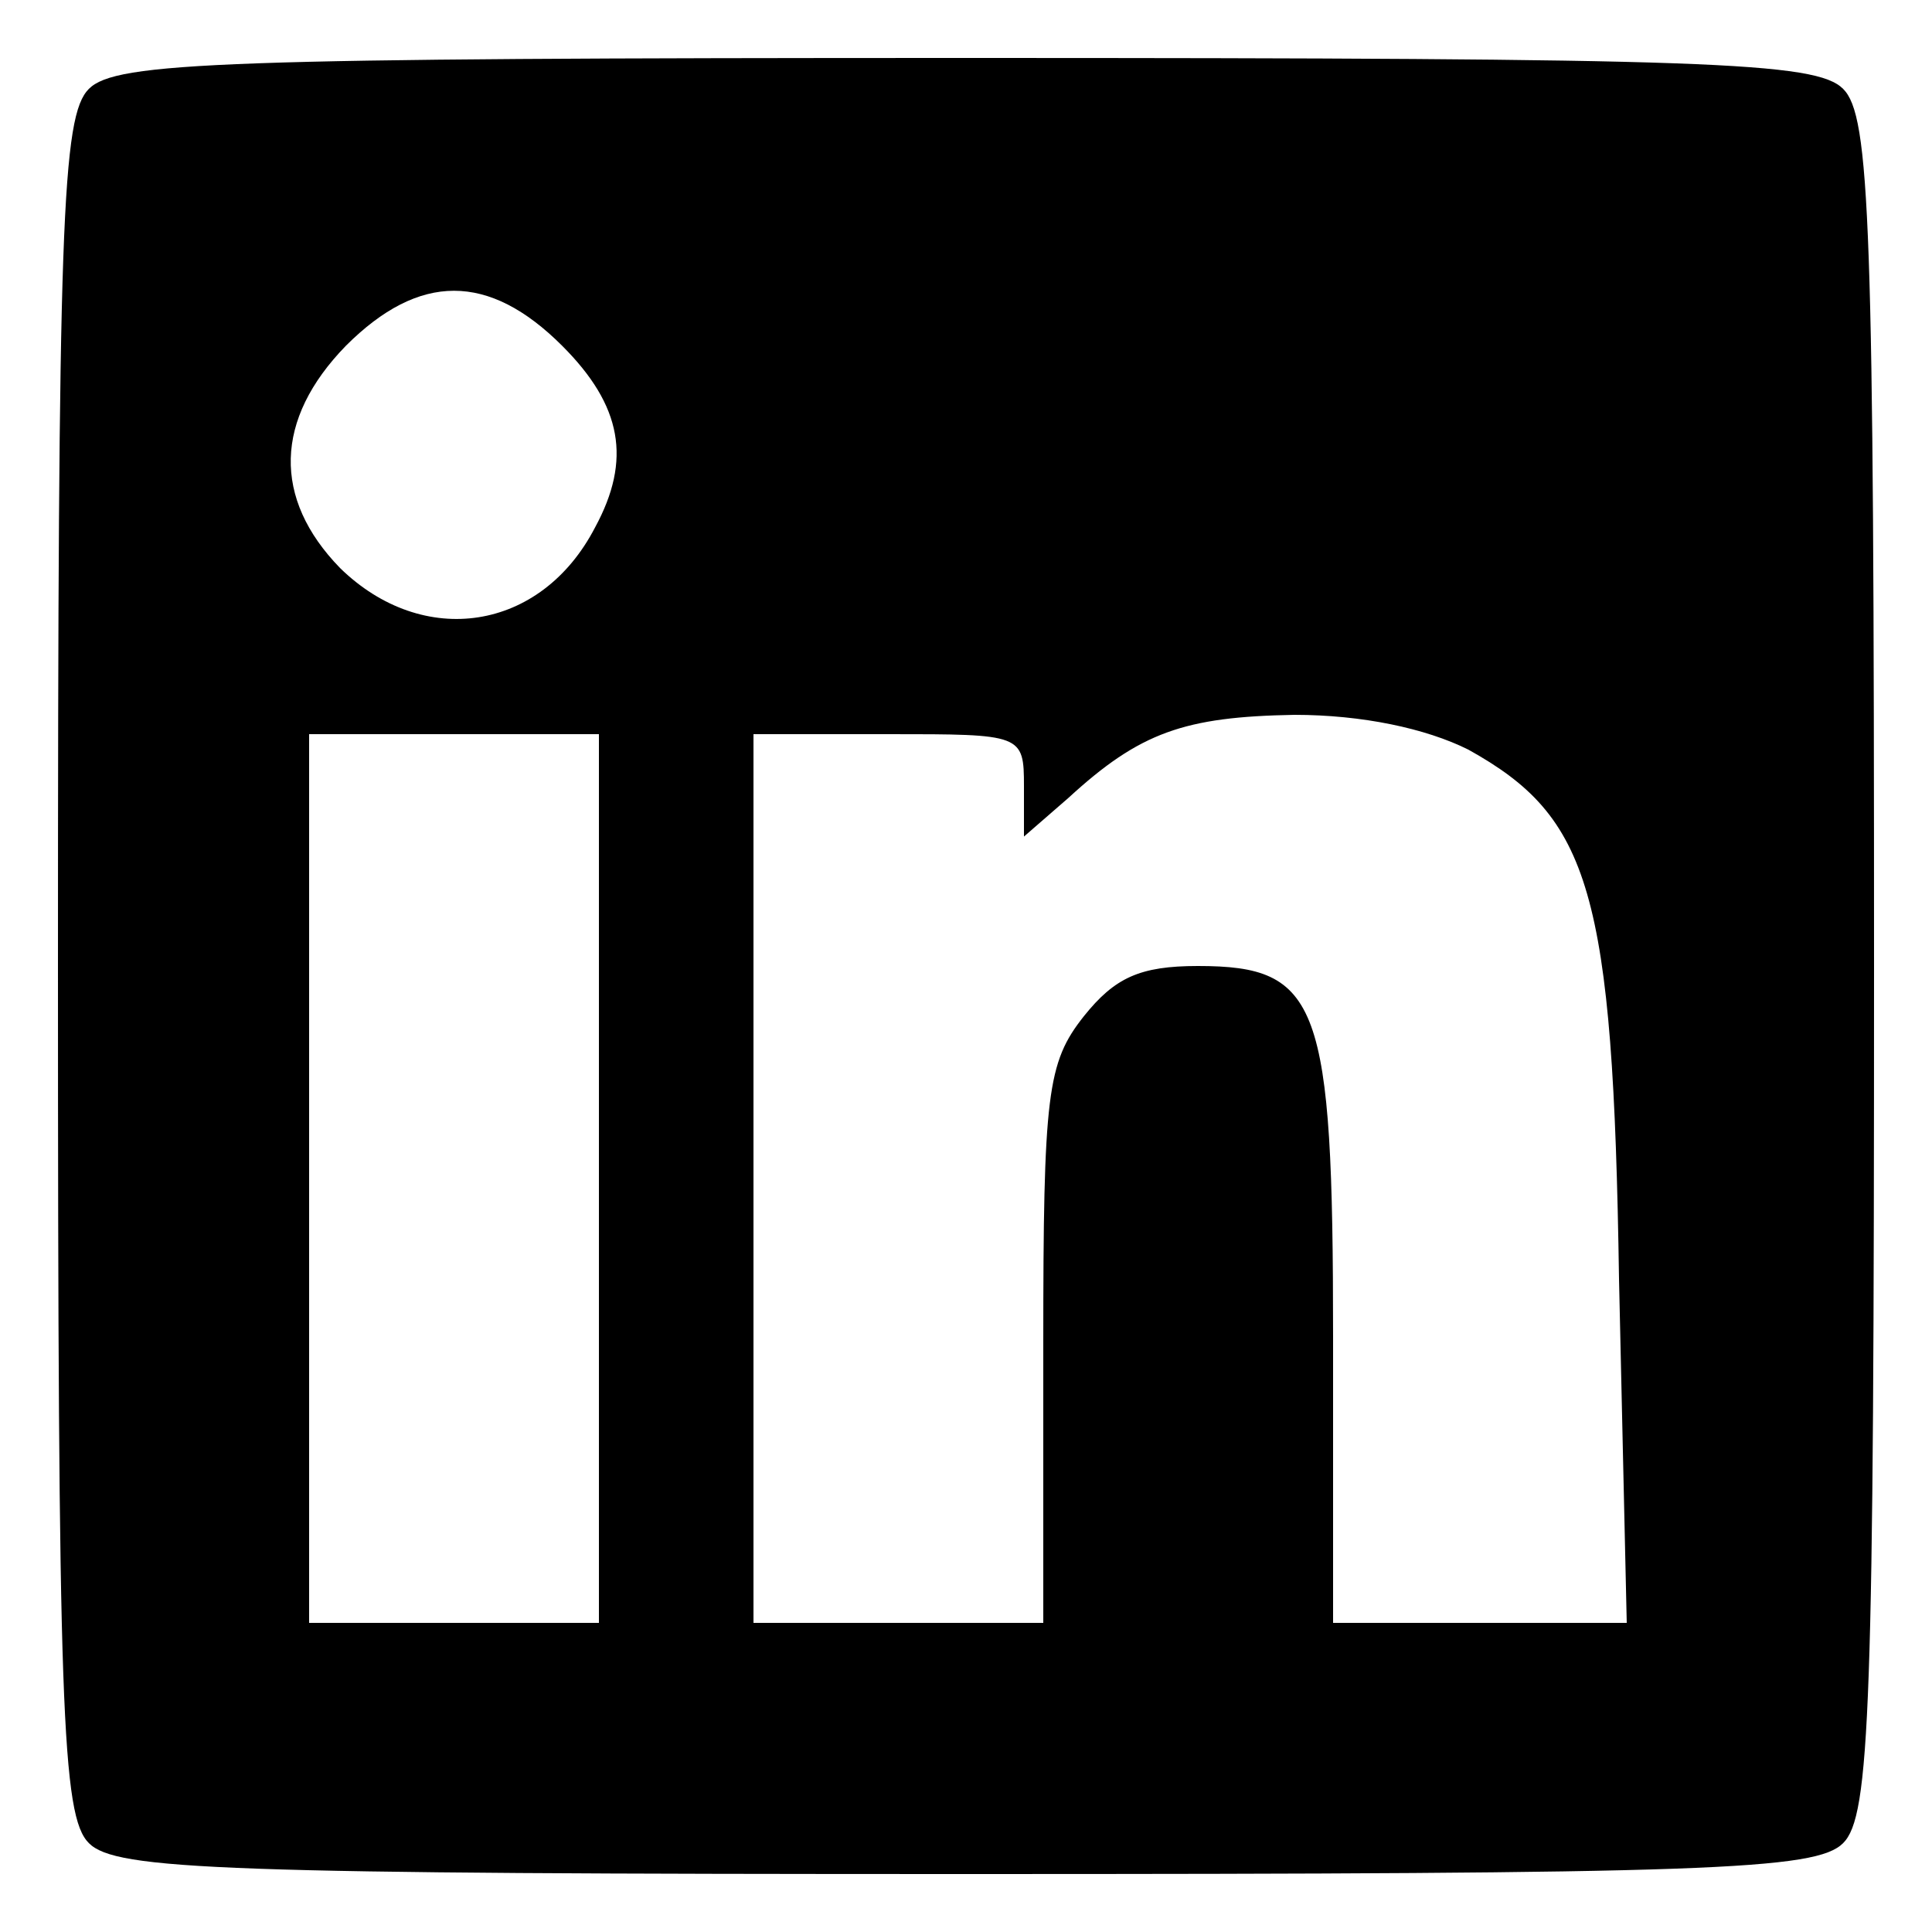
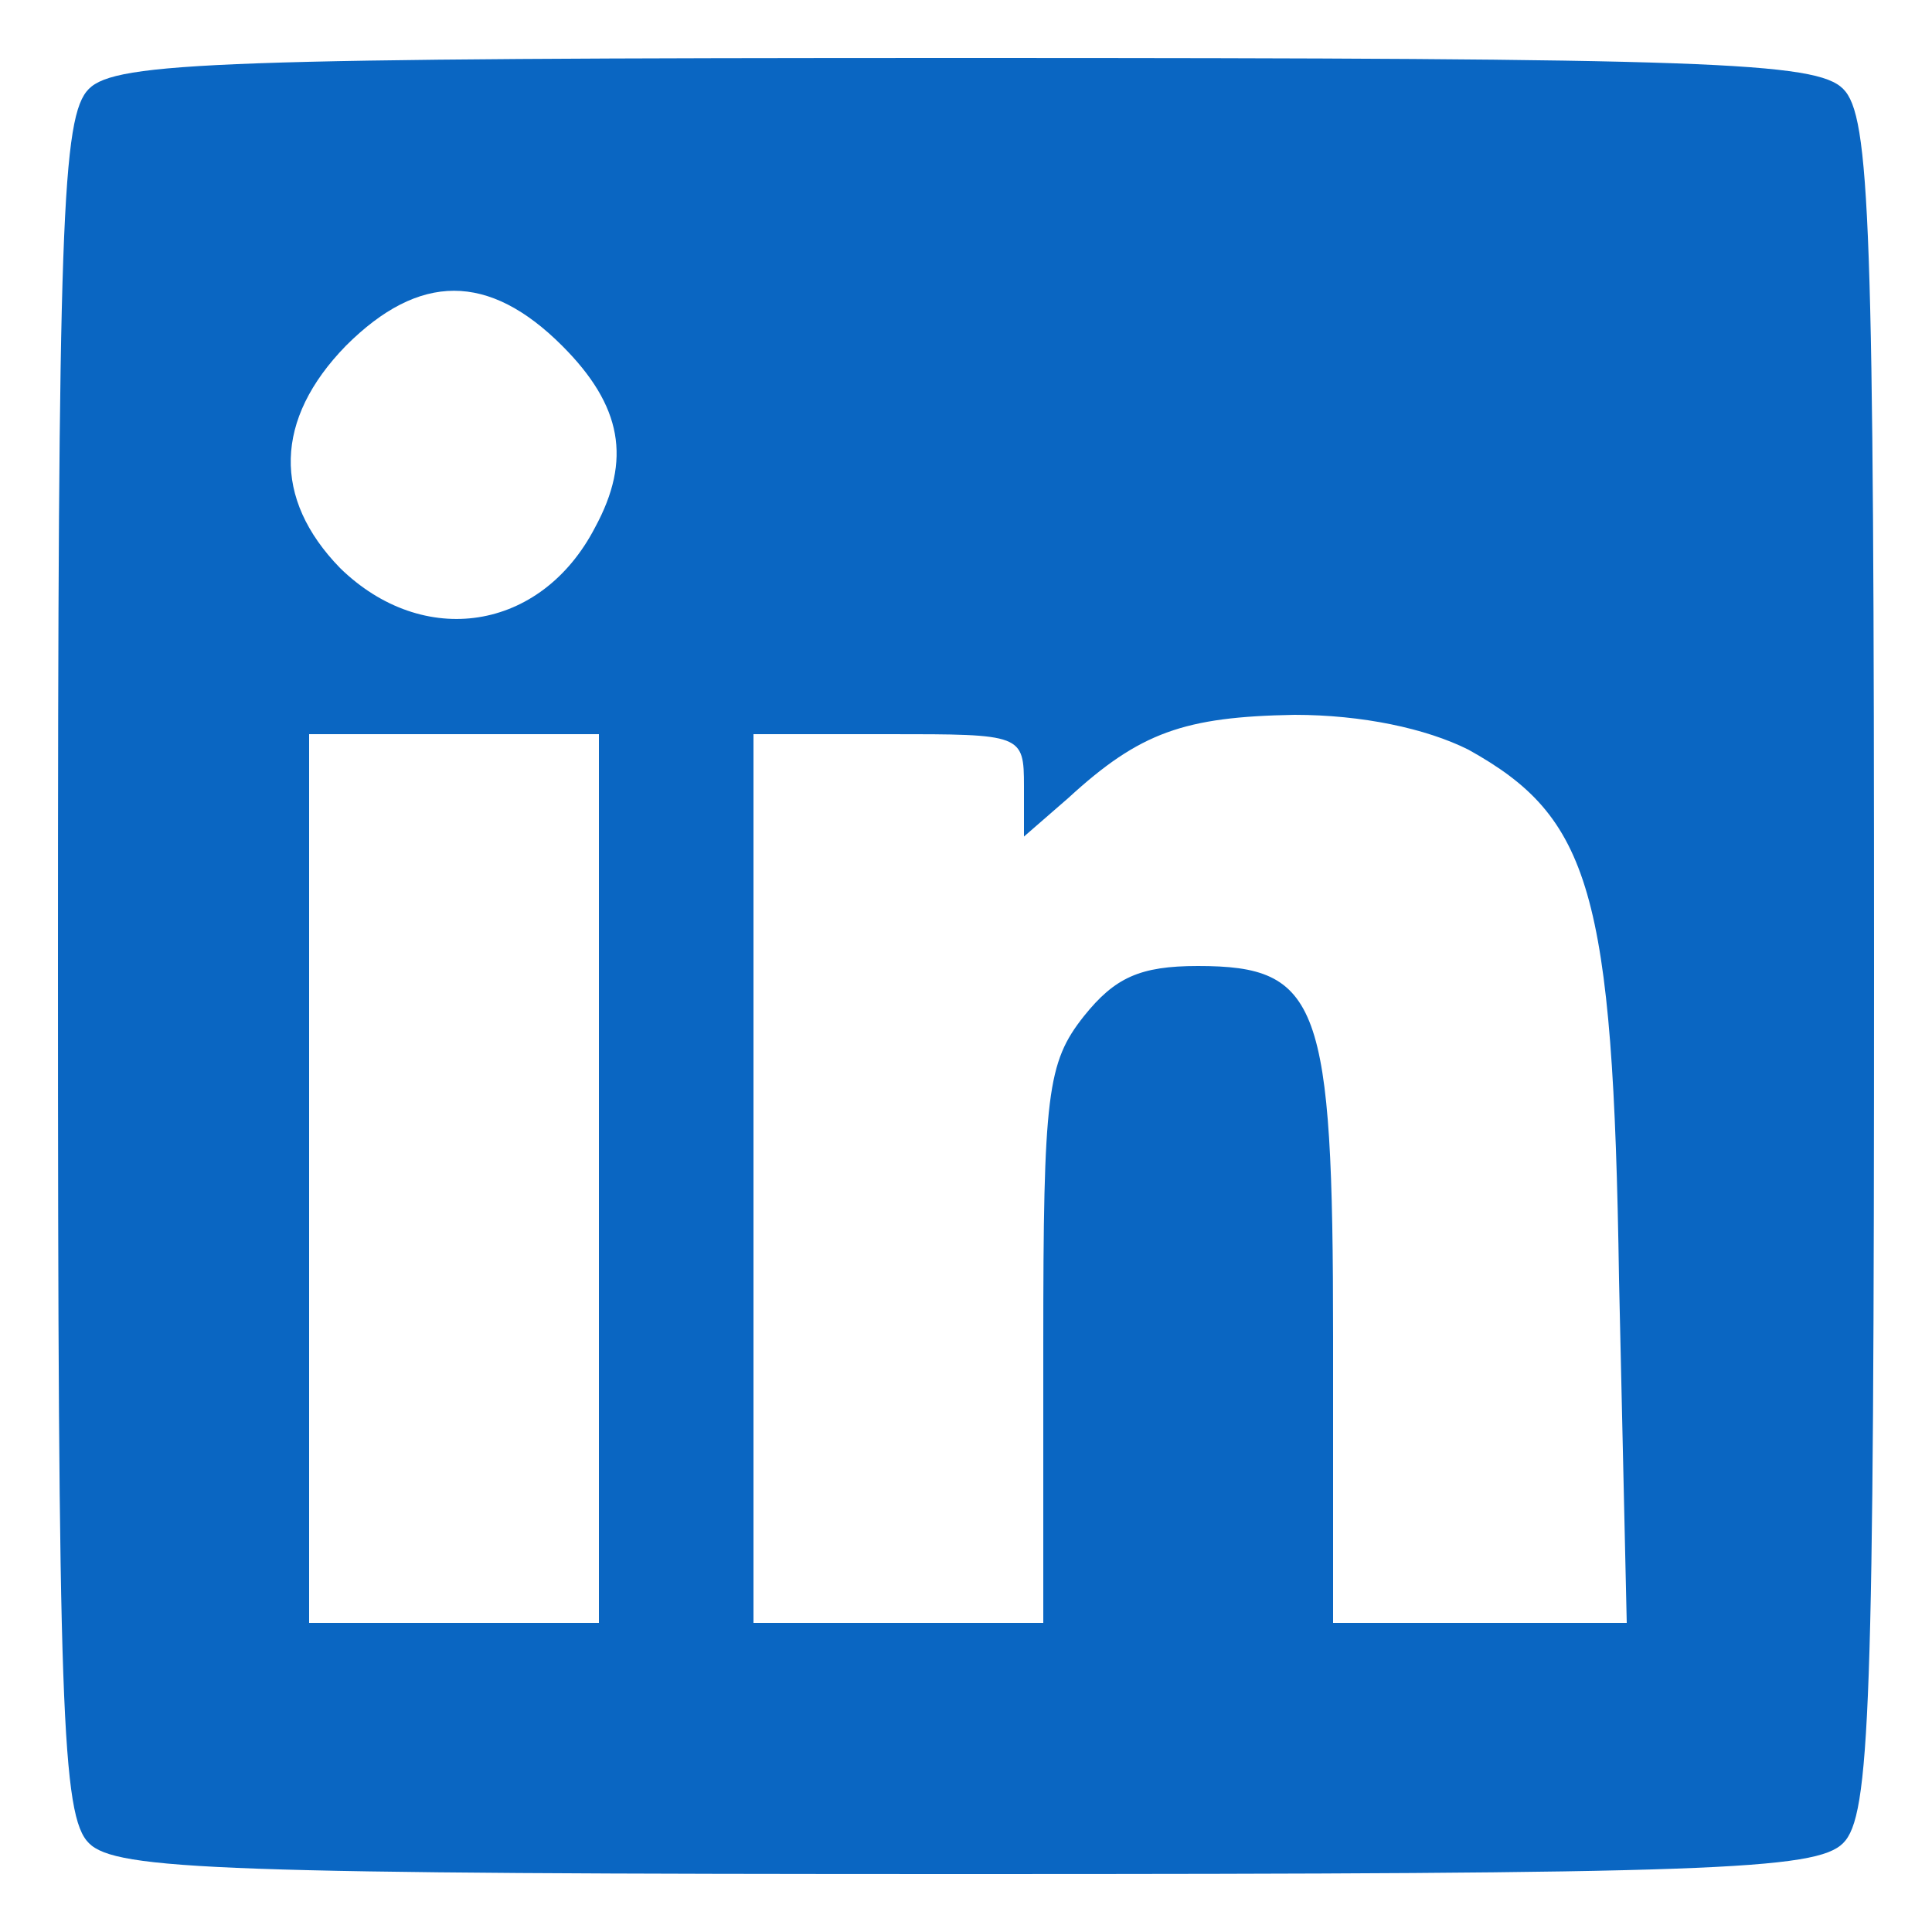
<svg xmlns="http://www.w3.org/2000/svg" version="1.0" width="100pt" height="100pt" viewBox="0 0 100 100" preserveAspectRatio="xMidYMid meet">
-   <g transform="translate(0,100) scale(0.1,-0.1)" fill="#000000" stroke="none">
+   <g transform="translate(0,100) scale(0.1,-0.1)" fill="#0A66C2" stroke="none">
    <path d="M46 954 c-14 -14 -16 -69 -16 -454 0 -385 2 -440 16 -454 14 -14 69 -16 454 -16 385 0 440 2 454 16 14 14 16 69 16 454 0 385 -2 440 -16 454 -14 14 -69 16 -454 16 -385 0 -440 -2 -454 -16z m245 -133 c31 -31 36 -59 17 -94 -28 -54 -89 -63 -132 -21 -35 36 -34 77 3 115 38 38 74 38 112 0z m469 -209 c63 -35 75 -73 78 -274 l4 -178 -76 0 -76 0 0 148 c0 173 -7 192 -70 192 -30 0 -43 -6 -59 -26 -19 -24 -21 -40 -21 -170 l0 -144 -75 0 -75 0 0 230 0 230 70 0 c69 0 70 0 70 -27 l0 -26 23 20 c37 34 60 42 117 43 35 0 68 -7 90 -18z m-450 -222 l0 -230 -75 0 -75 0 0 230 0 230 75 0 75 0 0 -230z" />
  </g>
</svg>
